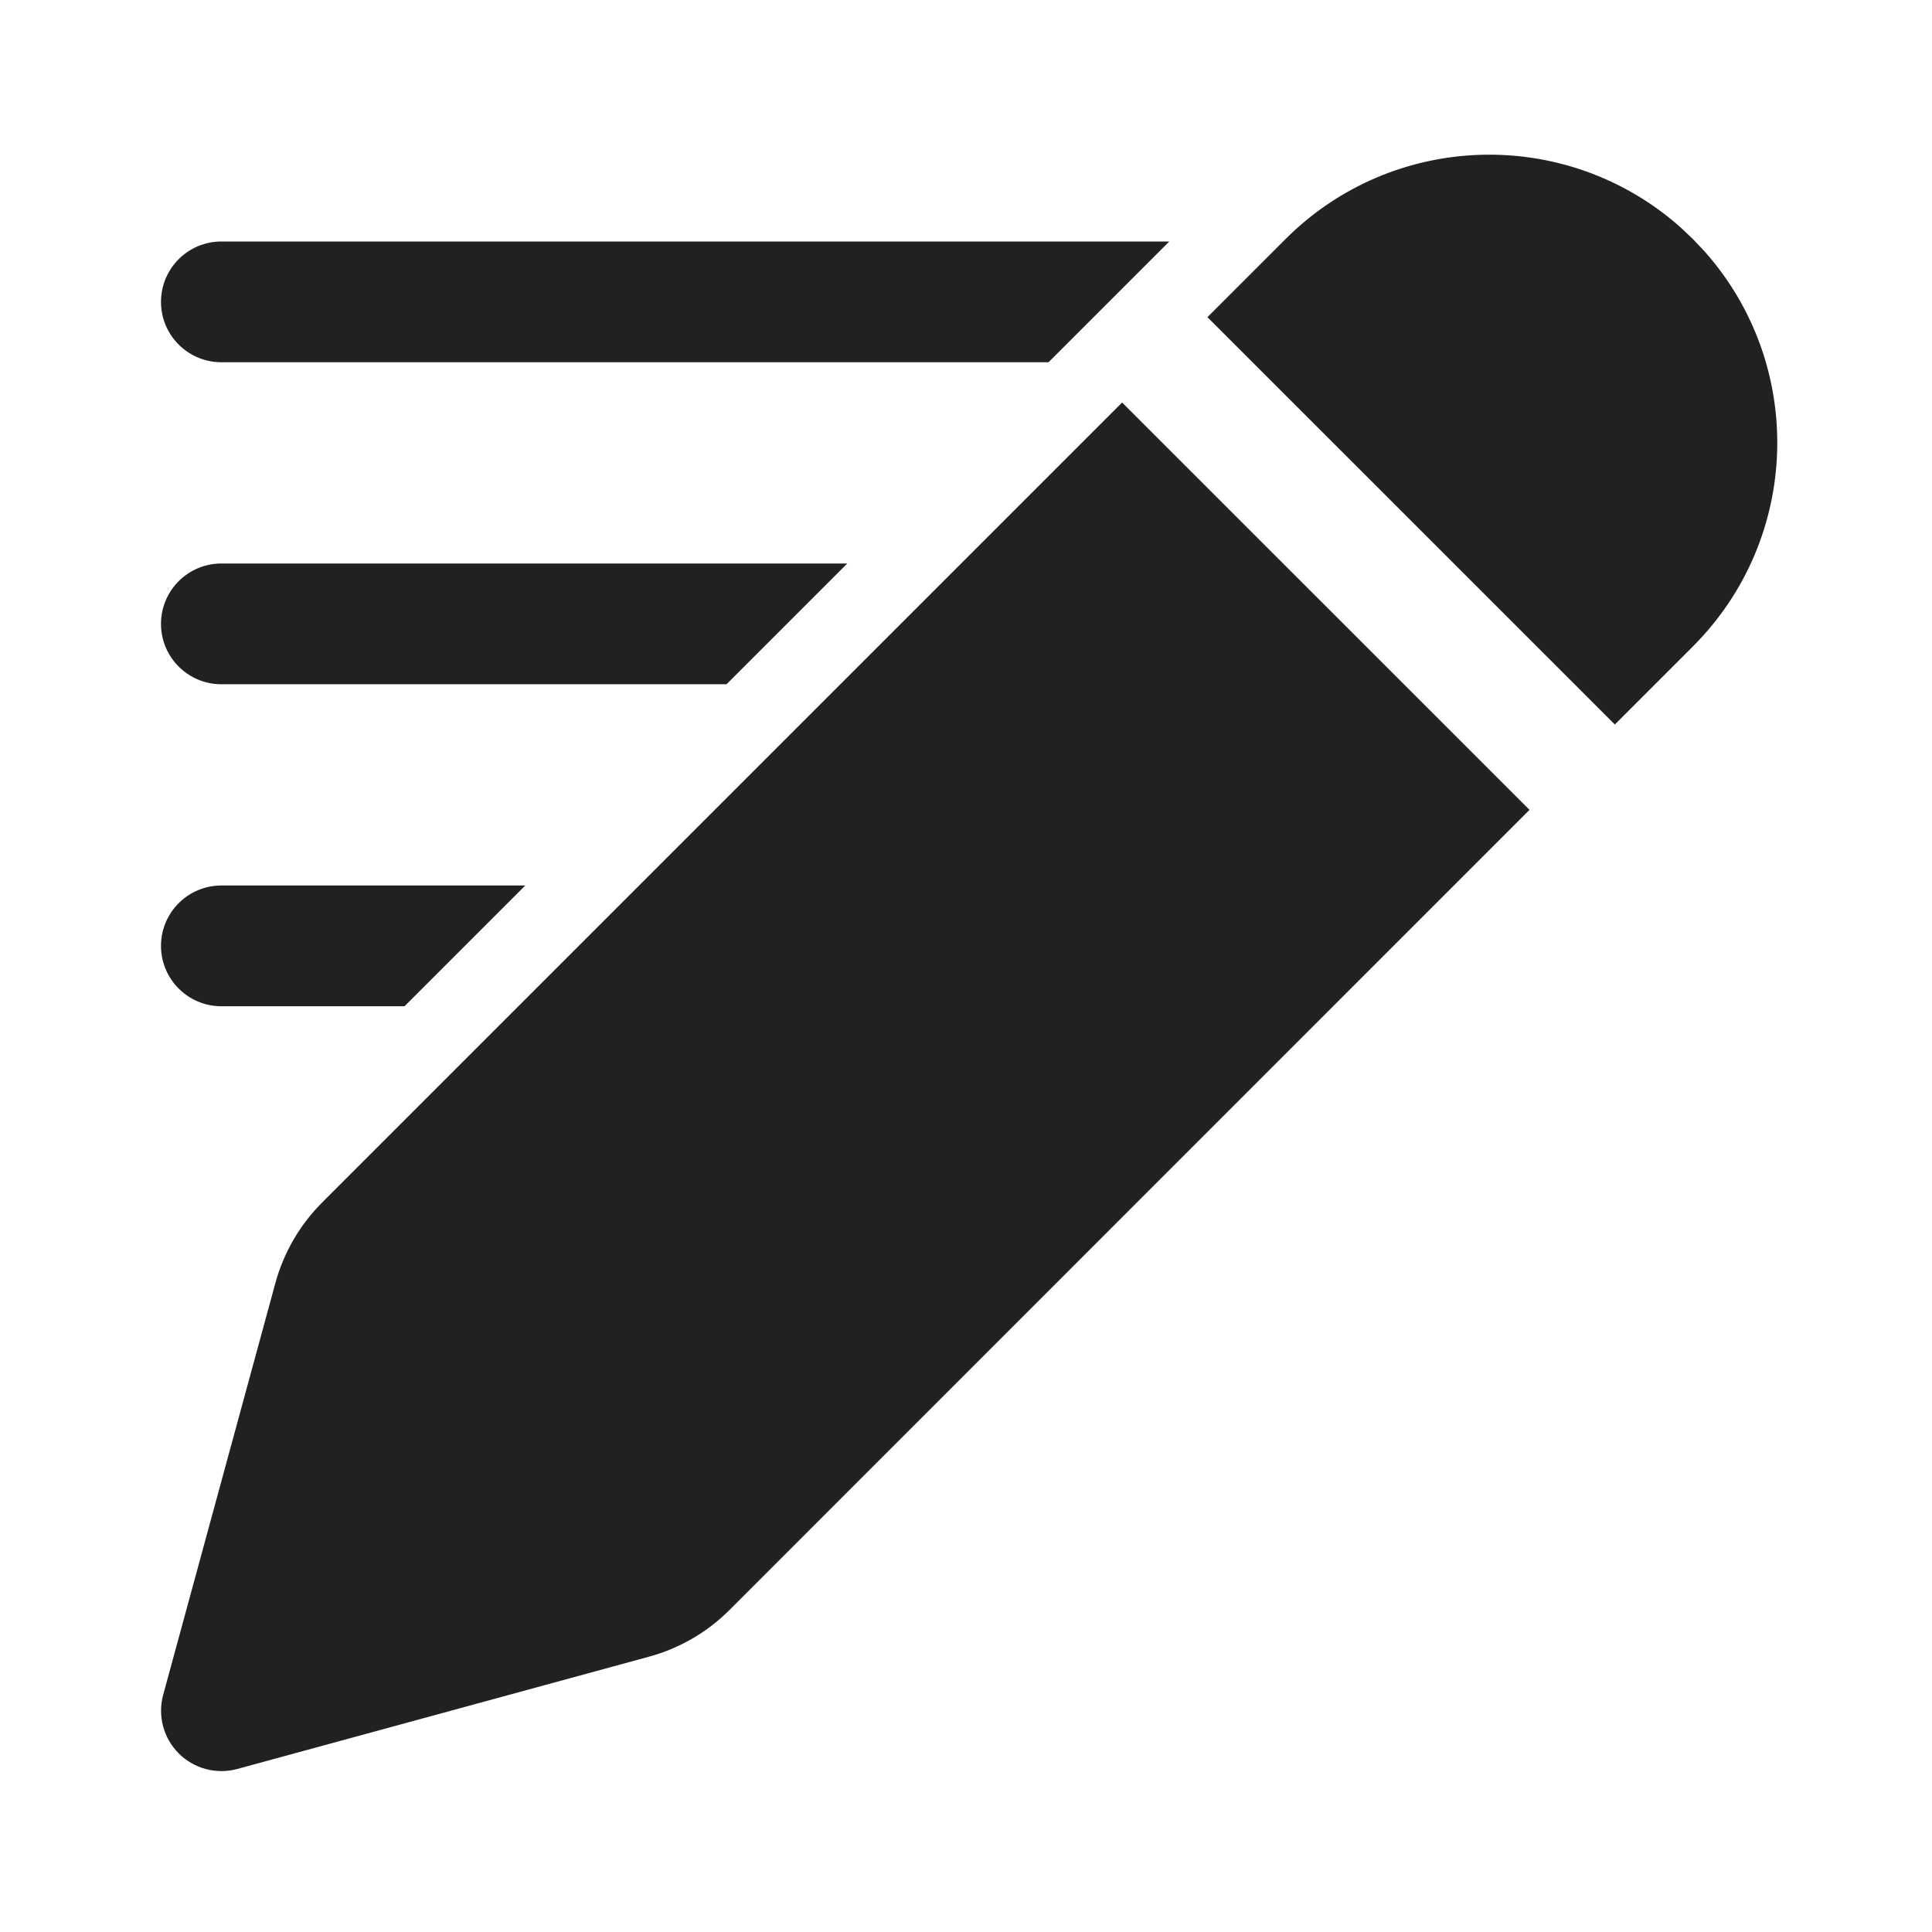
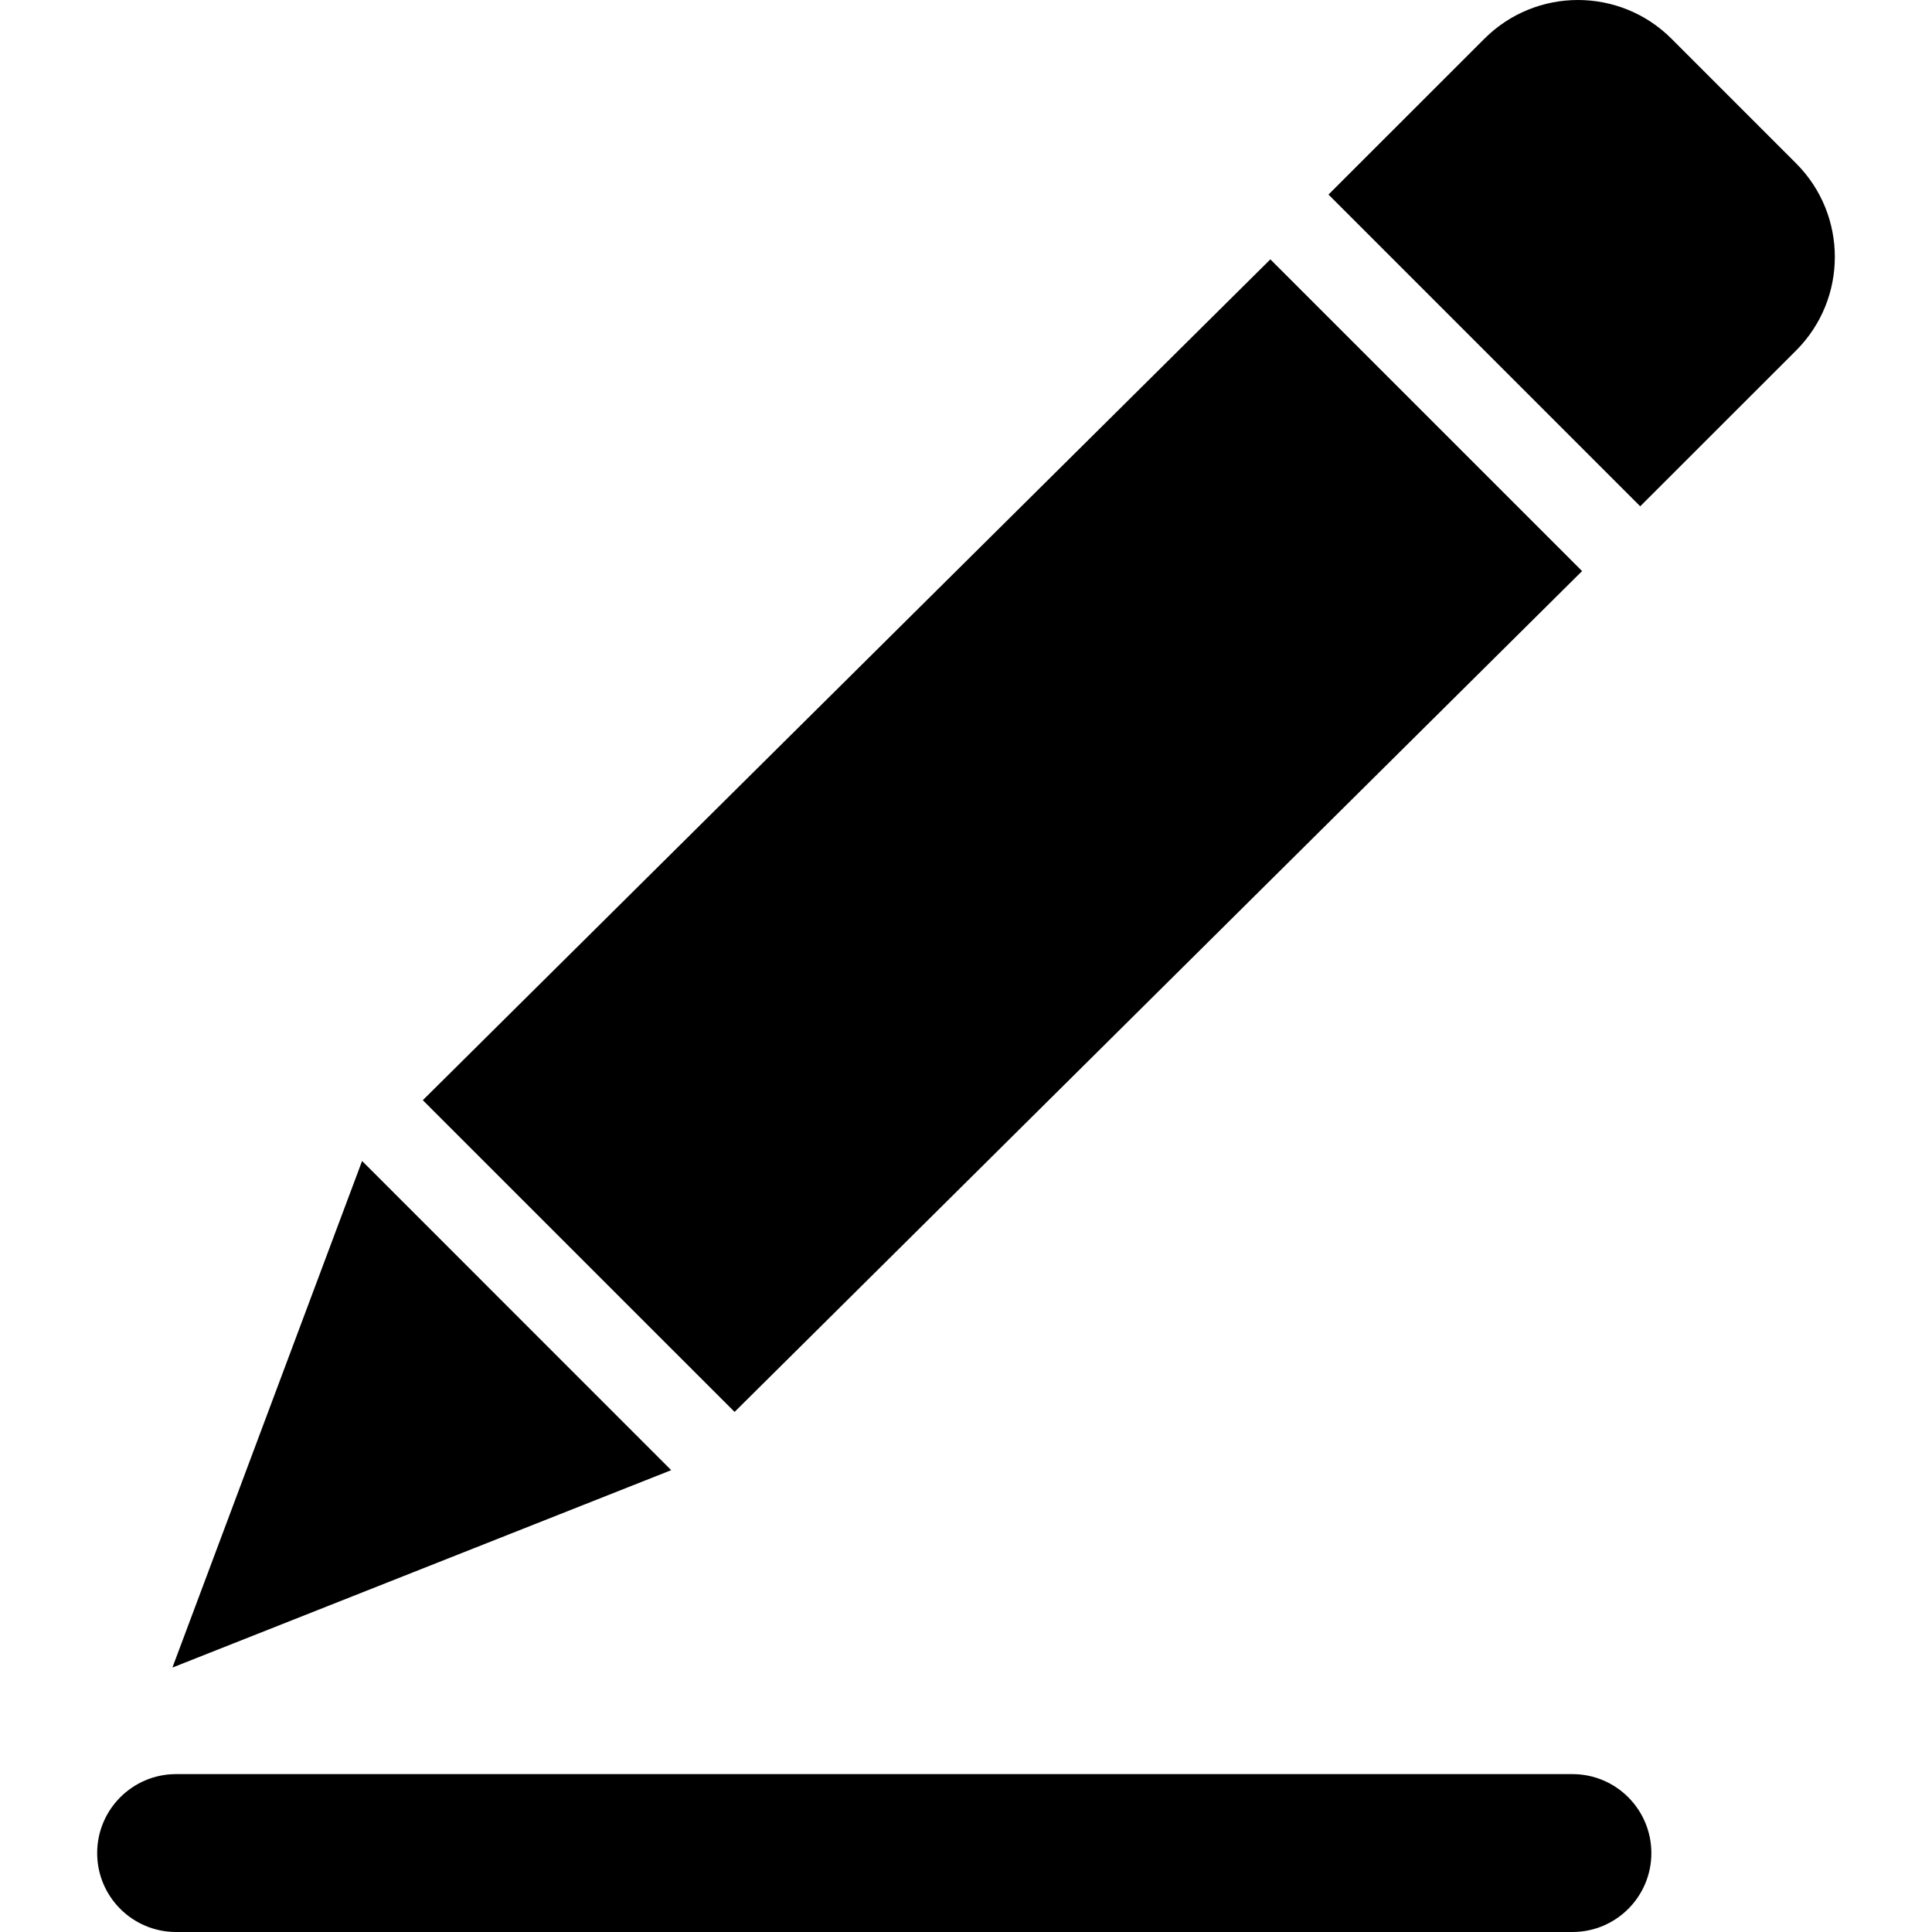
- <svg xmlns="http://www.w3.org/2000/svg" t="1769064523623" class="icon" viewBox="0 0 1024 1024" version="1.1" p-id="89556" width="48" height="48">
-   <path d="M594.731 213.333L810.667 429.227 386.645 853.333a96 96 0 0 1-42.667 24.747l-218.24 59.52a32 32 0 0 1-39.253-39.296l59.477-218.283a96 96 0 0 1 24.747-42.624L594.773 213.333z m-316.331 256l-64 64H117.333a32 32 0 0 1 0-64h161.067z m612.352-348.8l6.528 6.187 6.187 6.528a152.704 152.704 0 0 1-6.187 209.365l-41.387 41.387-215.936-215.893 41.387-41.387a152.704 152.704 0 0 1 209.408-6.187zM449.067 298.667l-64 64H117.333a32 32 0 0 1 0-64h331.733z m170.667-170.667l-64 64H117.333a32 32 0 0 1 0-64h502.4z" fill="#212121" p-id="89557" />
+ <svg xmlns="http://www.w3.org/2000/svg" t="1771904540878" class="icon" viewBox="0 0 1024 1024" version="1.1" p-id="4705" width="48" height="48">
+   <path d="M869.347 268.356l-165.218-165.235 82.655-82.61c27.374-27.345 71.75-27.345 99.125 0L951.972 86.589c27.374 27.392 27.374 71.799 0 99.189l-82.625 82.577zM389.347 748.343l-165.251-165.22L673.317 137.466l165.22 165.218-449.19 445.659zM91.378 883.843L191.91 615.342l163.844 163.877-264.376 104.624z m742.033 56.47c23.124 0 41.845 18.749 41.845 41.875 0 23.093-18.721 41.812-41.845 41.812H93.329c-23.093 0-41.828-18.719-41.828-41.812 0-23.126 18.733-41.875 41.828-41.875h740.082z" p-id="4706" />
</svg>
